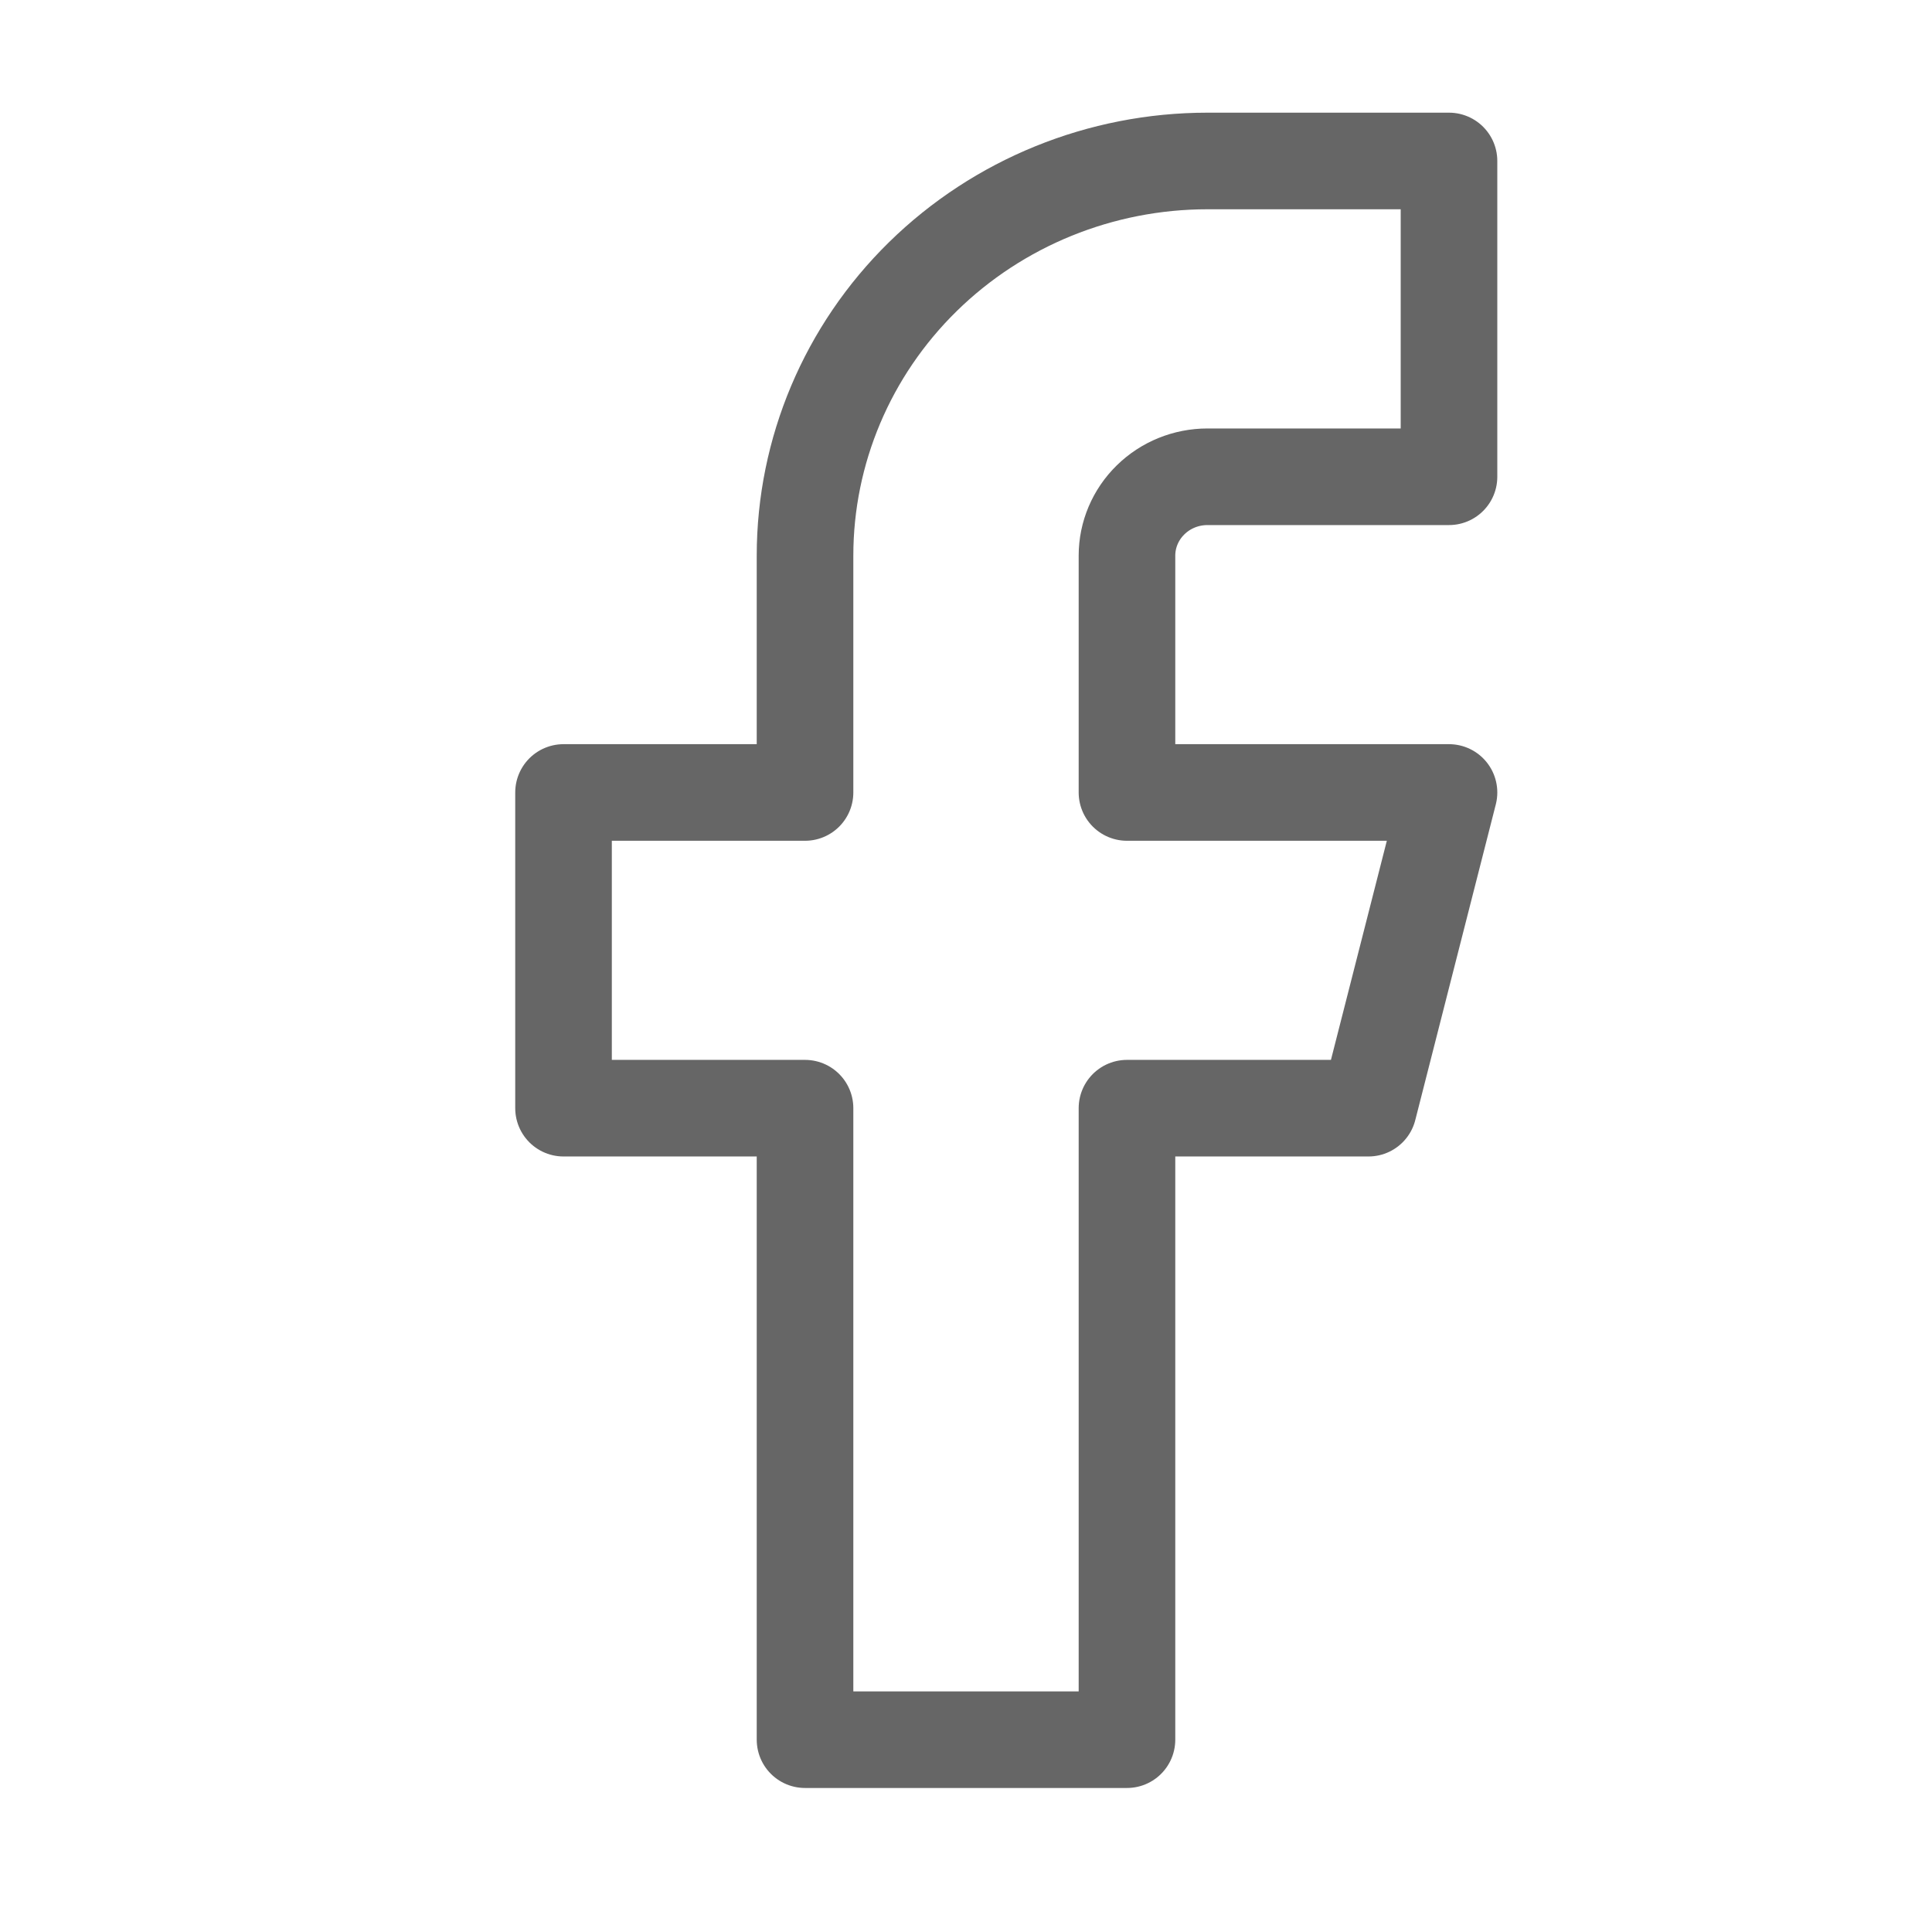
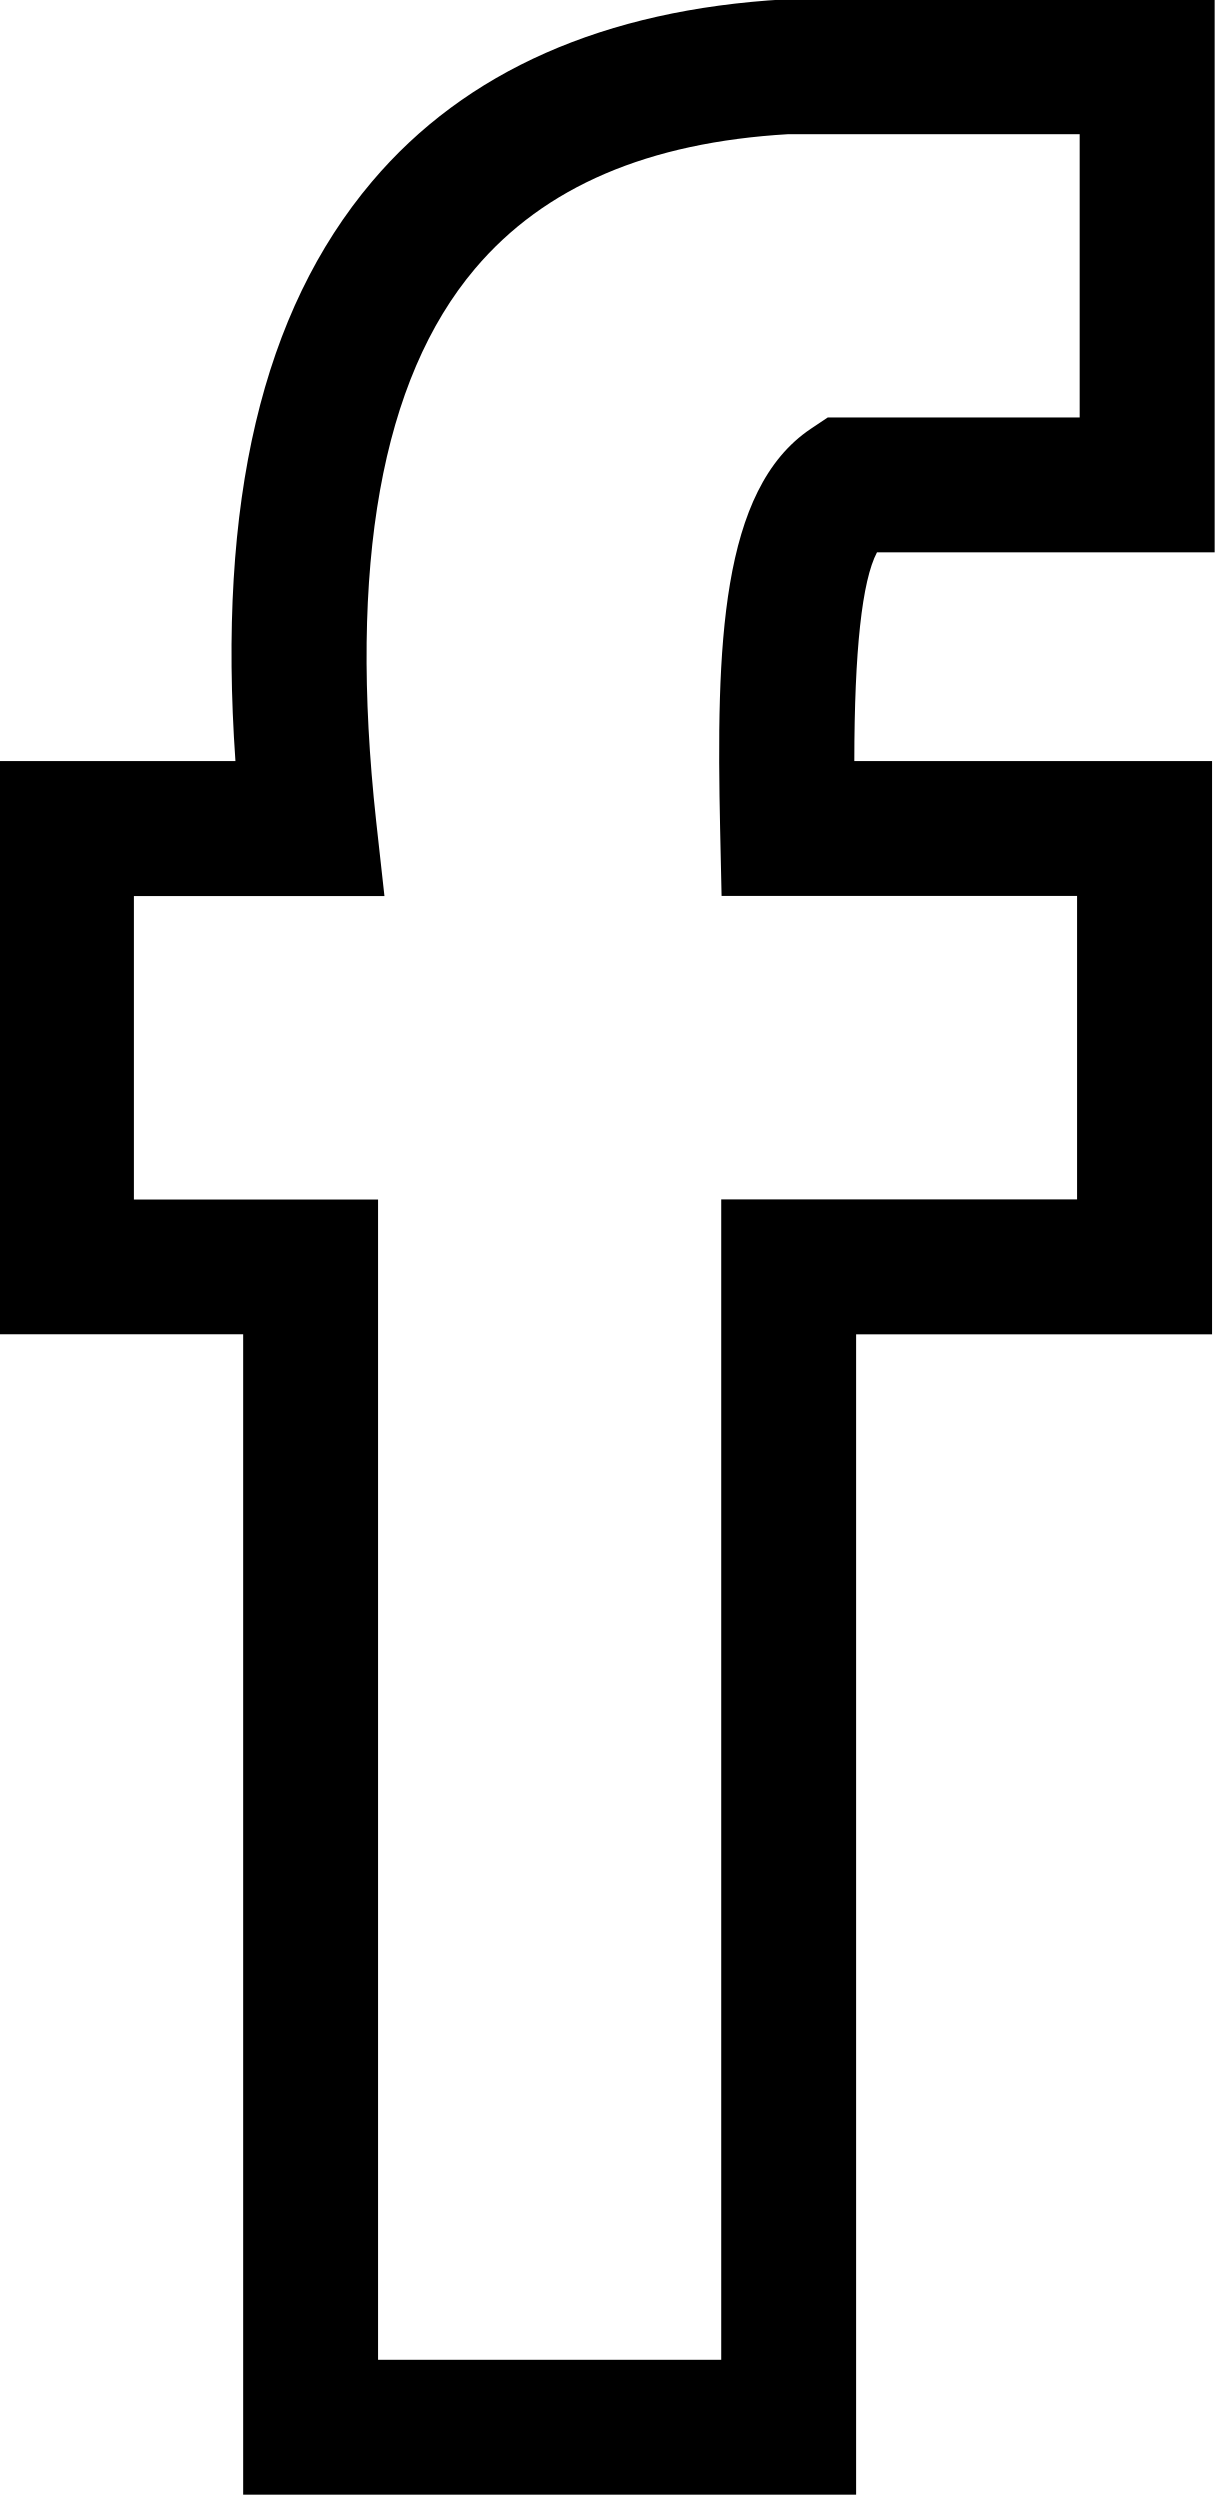
- <svg xmlns="http://www.w3.org/2000/svg" width="22" height="22" viewBox="0 0 22 22" fill="none">
-   <path d="M16.5 1.833H13.75C12.534 1.833 11.369 2.307 10.509 3.15C9.65 3.992 9.167 5.136 9.167 6.327V9.024H6.417V12.619H9.167V19.81H12.833V12.619H15.583L16.5 9.024H12.833V6.327C12.833 6.089 12.93 5.86 13.102 5.692C13.274 5.523 13.507 5.429 13.75 5.429H16.5V1.833Z" stroke="#666666" stroke-width="1.1" stroke-linecap="round" stroke-linejoin="round" />
+ <svg id="icon-facebook" viewBox="34.8 -4.7 13.5 27.8">
+   <path d="M44.32 23.041h-6.816V10.137h-2.715V3.763h2.629c-.202-2.887.298-5 1.519-6.444 1.039-1.229 2.583-1.911 4.588-2.026l4.782-.001v6.15h-3.755c-.166.315-.251 1.093-.252 2.321h3.978v6.375H44.32v12.903zm-5.316-1.5h3.816V8.637h3.957V5.263h-3.953l-.016-.734c-.044-2.04.002-3.784 1.007-4.46l.19-.127h2.801v-3.15h-3.239c-1.557.091-2.711.581-3.485 1.496-1.041 1.231-1.41 3.298-1.099 6.144l.092.832h-2.786v3.375h2.715v12.902z" />
</svg>
